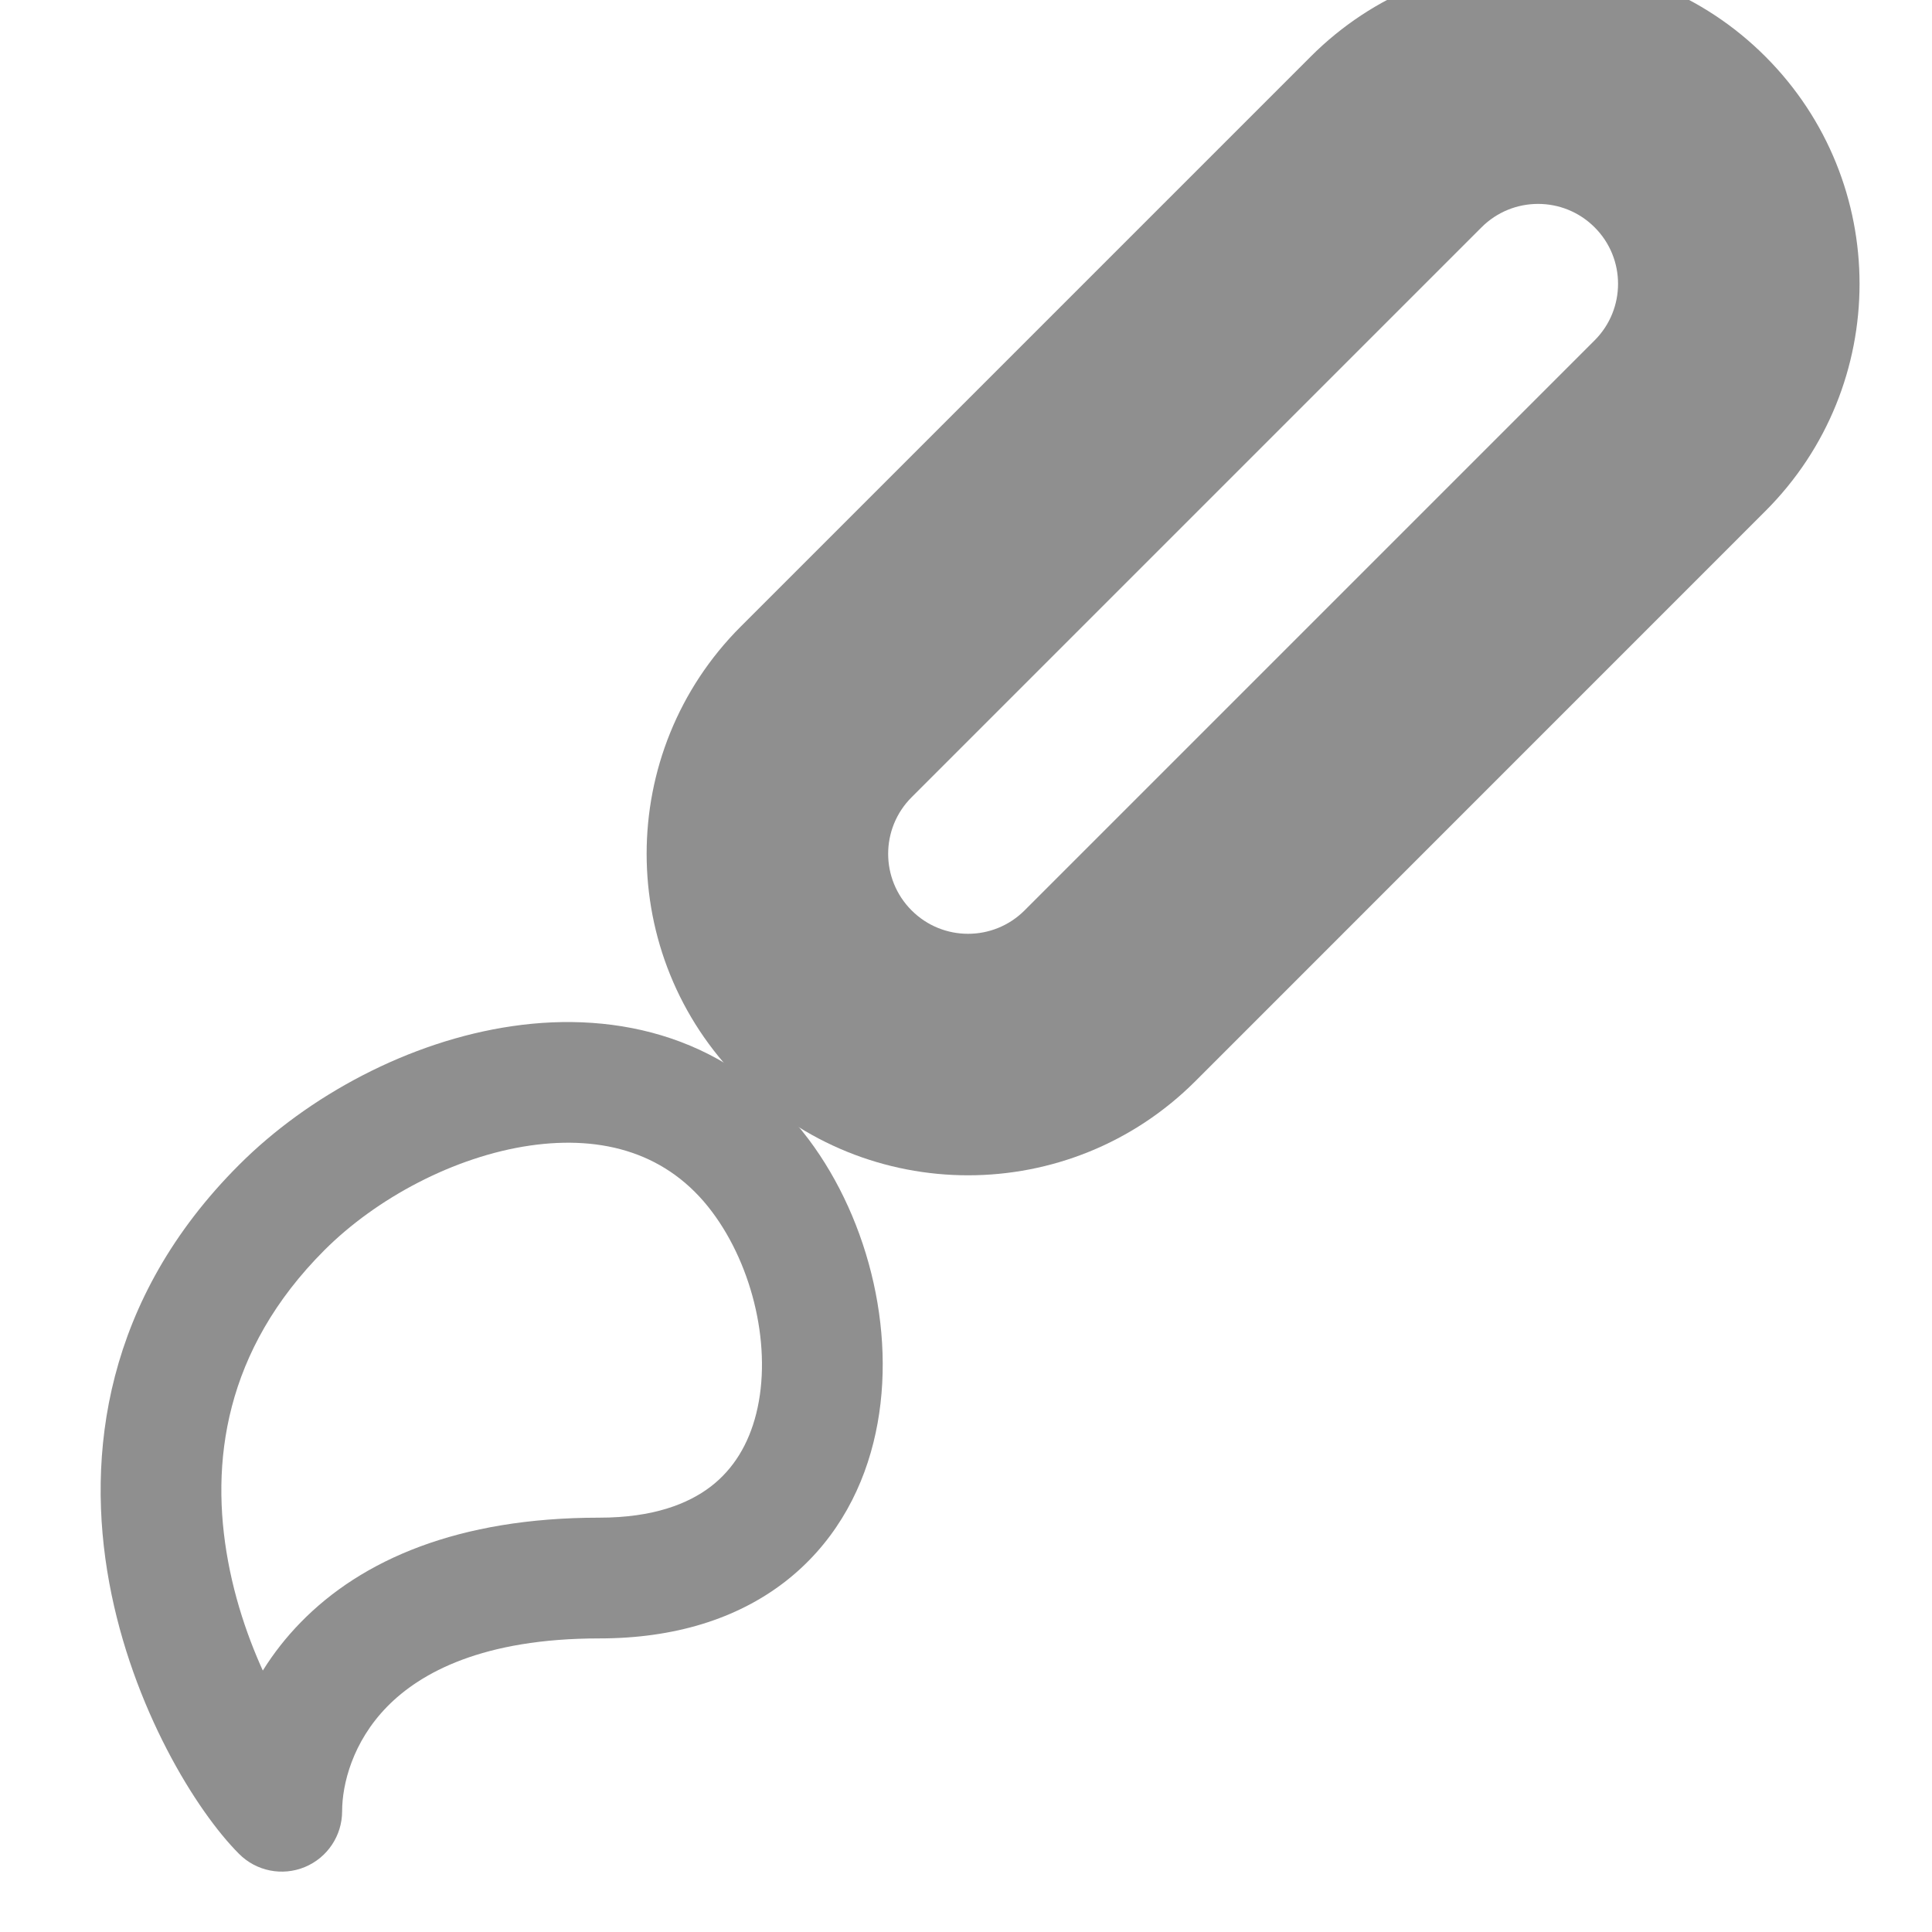
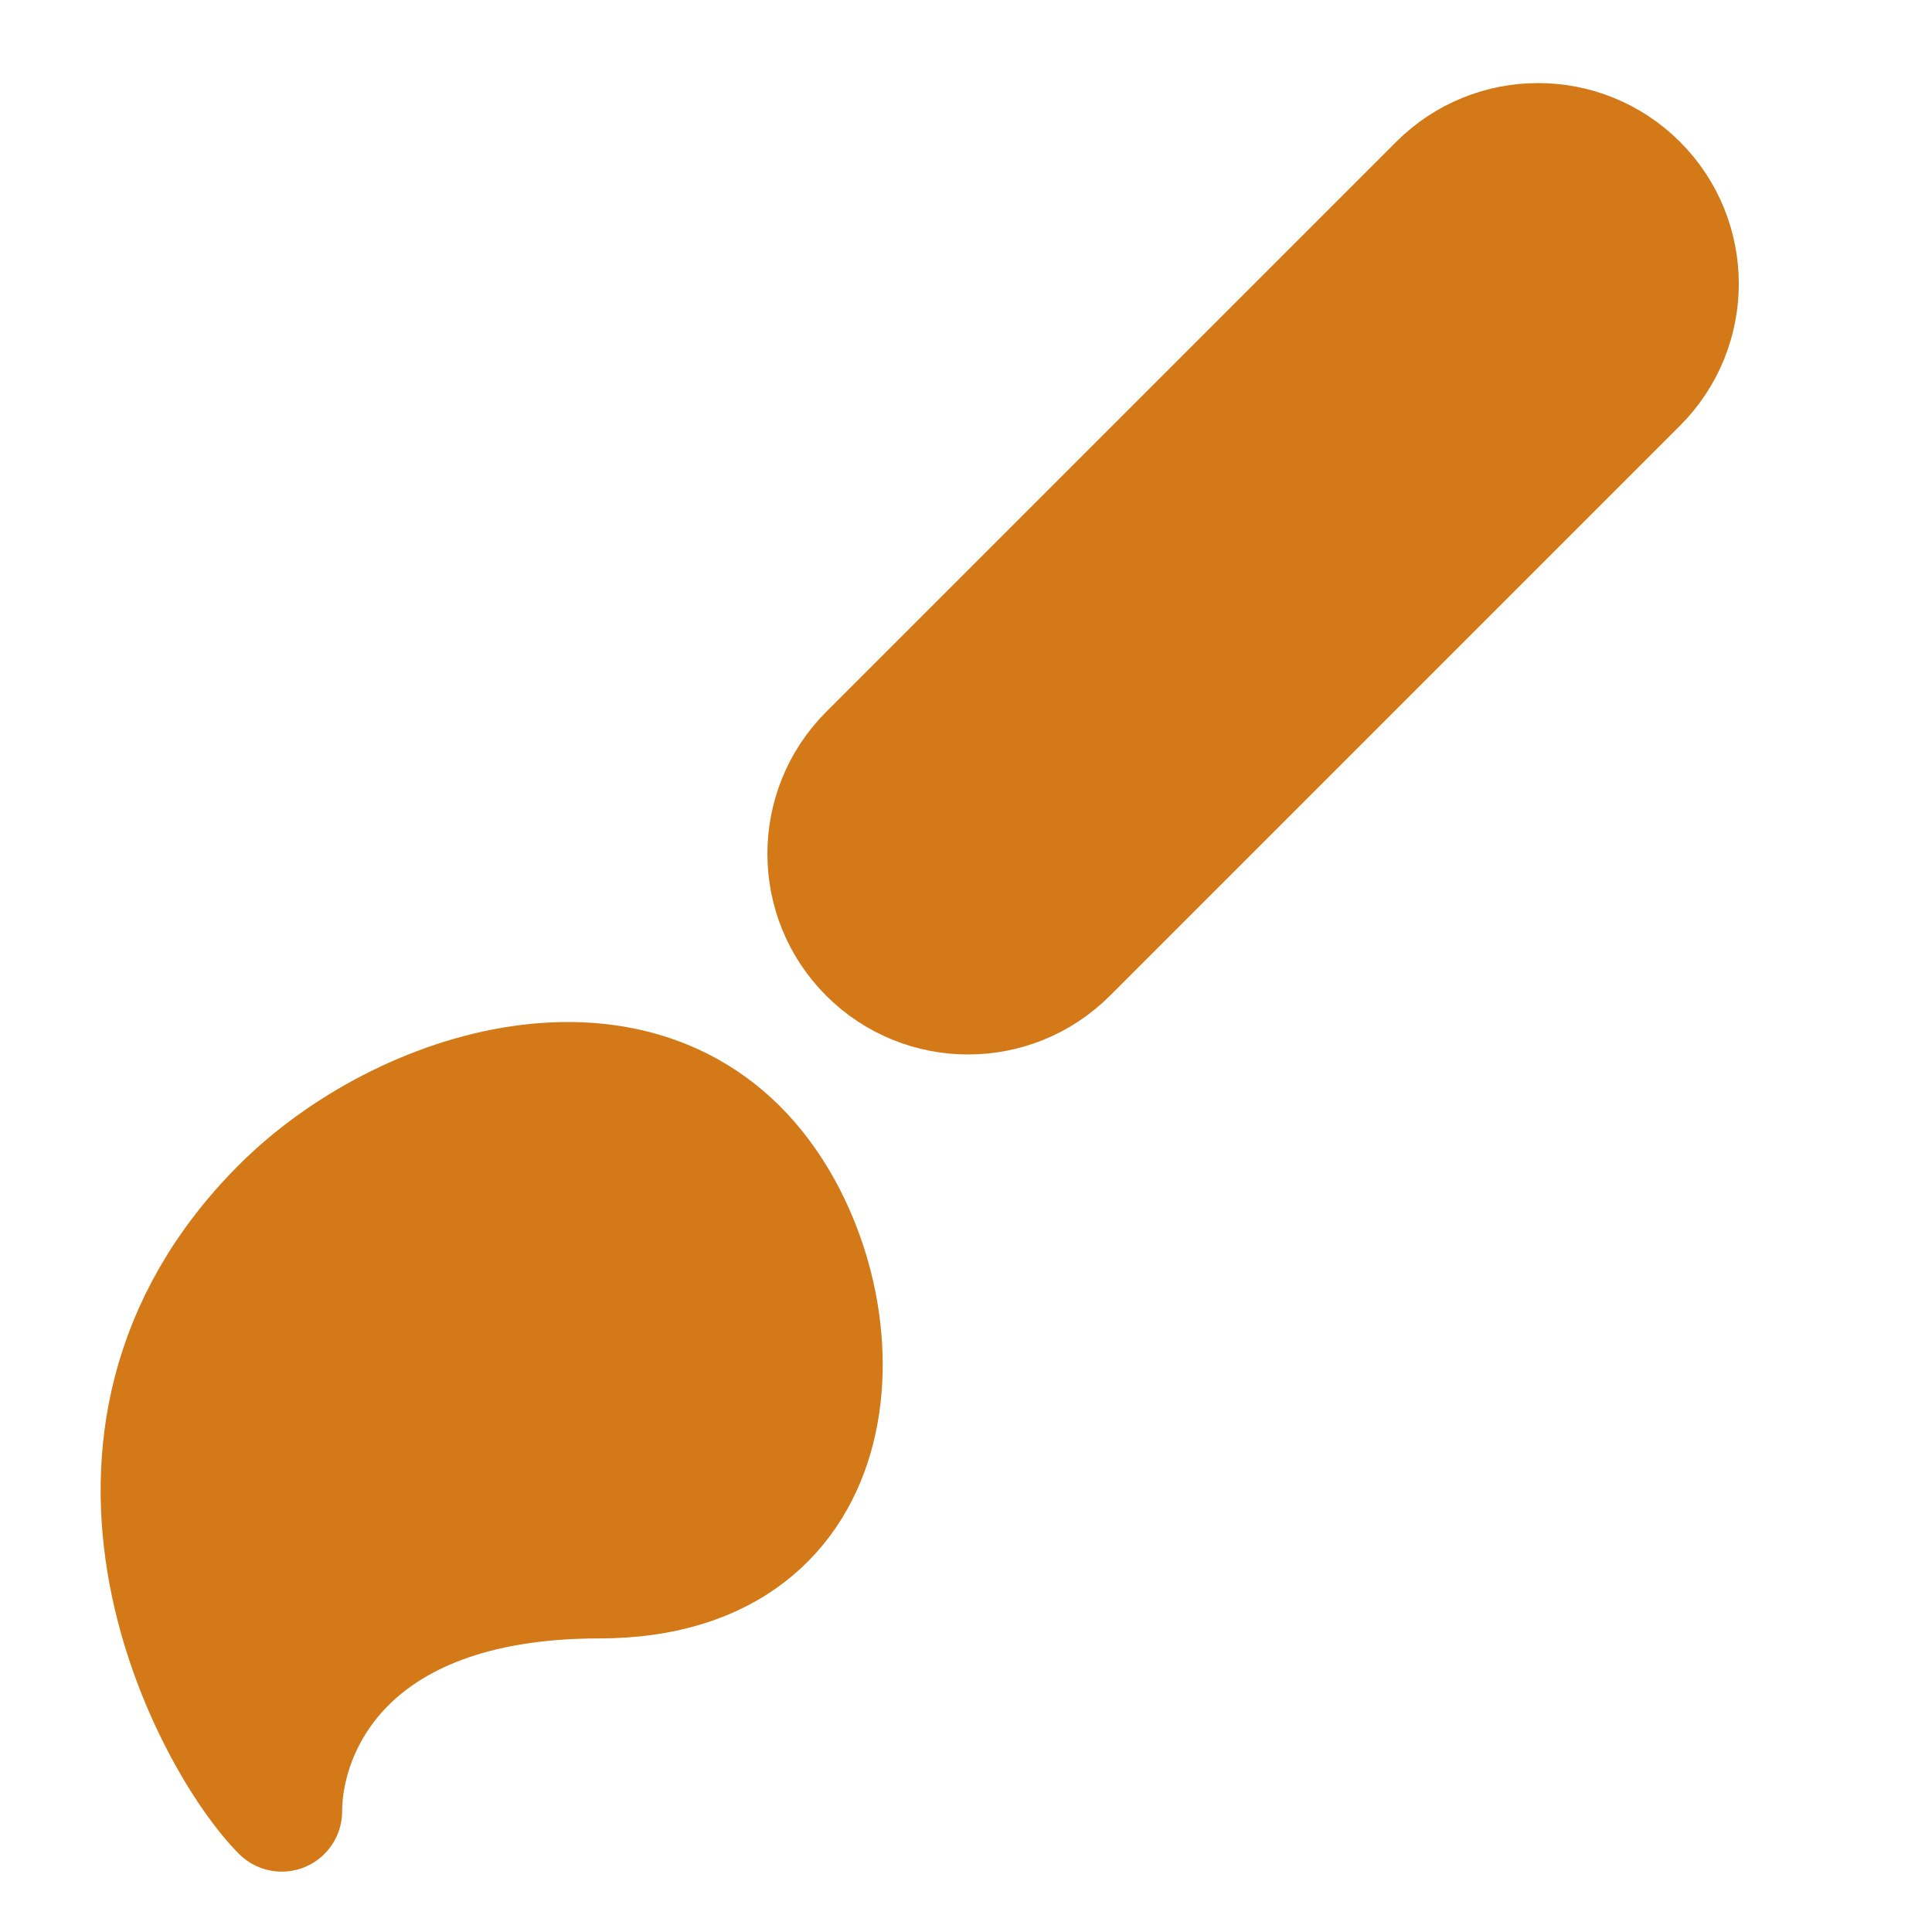
- <svg xmlns="http://www.w3.org/2000/svg" width="24" height="24" viewBox="0 0 24 24">
-   <path d="M10.263 12.370M20.870 1.763M20.870 1.763M10.263 12.370M10.263 8.844L11.324 9.904L18.404 2.824L17.344 1.763L16.283 0.702L9.202 7.783L10.263 8.844ZM20.870 1.763M20.870 5.289L19.809 4.228L12.728 11.309L13.789 12.370L14.850 13.430L21.930 6.349L20.870 5.289ZM10.263 12.370M13.789 12.370L12.728 11.309C12.340 11.697 11.711 11.697 11.324 11.309L10.263 12.370L9.202 13.430C10.762 14.990 13.290 14.990 14.850 13.430L13.789 12.370ZM20.870 1.763L19.809 2.824C20.197 3.211 20.197 3.840 19.809 4.228L20.870 5.289L21.930 6.349C23.490 4.790 23.490 2.262 21.930 0.702L20.870 1.763ZM17.344 1.763L18.404 2.824C18.792 2.436 19.421 2.436 19.809 2.824L20.870 1.763L21.930 0.702C20.371 -0.857 17.842 -0.857 16.283 0.702L17.344 1.763ZM10.263 8.844L9.202 7.783C7.643 9.342 7.643 11.871 9.202 13.430L10.263 12.370L11.324 11.309C10.936 10.921 10.936 10.292 11.324 9.904L10.263 8.844Z" fill="#8F8F8F" fill-rule="nonzero" class="fg" />
-   <path d="M9.445 14.603L8.845 15.053L8.845 15.053L9.445 14.603ZM3.500 22.500L4.250 22.500C4.250 22.803 4.067 23.077 3.787 23.193C3.507 23.309 3.184 23.245 2.970 23.030L3.500 22.500ZM9.445 14.603L10.045 14.153C10.804 15.164 11.169 16.643 10.850 17.921C10.687 18.576 10.336 19.199 9.744 19.655C9.152 20.110 8.377 20.353 7.445 20.353L7.445 19.603L7.445 18.853C8.114 18.853 8.548 18.682 8.830 18.466C9.112 18.249 9.300 17.940 9.395 17.557C9.594 16.759 9.360 15.739 8.845 15.053L9.445 14.603ZM7.445 19.603L7.445 20.353C6.000 20.353 5.224 20.777 4.809 21.201C4.379 21.640 4.250 22.166 4.250 22.500L3.500 22.500L2.750 22.500C2.750 21.834 2.993 20.912 3.737 20.152C4.494 19.377 5.691 18.853 7.445 18.853L7.445 19.603ZM3.500 22.500L2.970 23.030C2.441 22.502 1.644 21.215 1.358 19.666C1.063 18.070 1.303 16.136 2.970 14.470L3.500 15.000L4.030 15.530C2.785 16.776 2.608 18.175 2.833 19.393C3.066 20.657 3.726 21.665 4.030 21.970L3.500 22.500ZM3.500 15.000L2.970 14.470C3.825 13.614 5.081 12.933 6.365 12.747C7.671 12.556 9.089 12.877 10.045 14.153L9.445 14.603L8.845 15.053C8.302 14.328 7.497 14.098 6.581 14.231C5.642 14.368 4.675 14.885 4.030 15.530L3.500 15.000Z" fill="#8F8F8F" fill-rule="nonzero" class="fg" />
+ <svg xmlns="http://www.w3.org/2000/svg" width="24" height="24" viewBox="0 0 24 24" fill="none">
+   <g transform="translate(-416 -504)">
+     <rect x="425.561" y="514.606" width="13.5" height="3.486" rx="1.743" transform="rotate(-45 425.561 514.606)" fill="#D37918" stroke="#D37918" stroke-width="1.5" />
+     <path d="M423.445 523.603C426.645 523.603 426.718 520.3 425.445 518.603C423.945 516.603 421 517.5 419.5 519C416.588 521.912 418.667 525.667 419.5 526.5C419.5 525.5 420.245 523.603 423.445 523.603Z" fill="#D37918" stroke="#D37918" stroke-width="1.5" stroke-linecap="round" stroke-linejoin="round" />
+   </g>
</svg>
